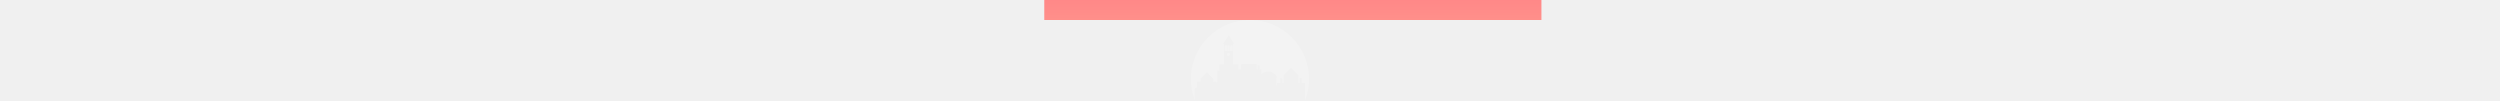
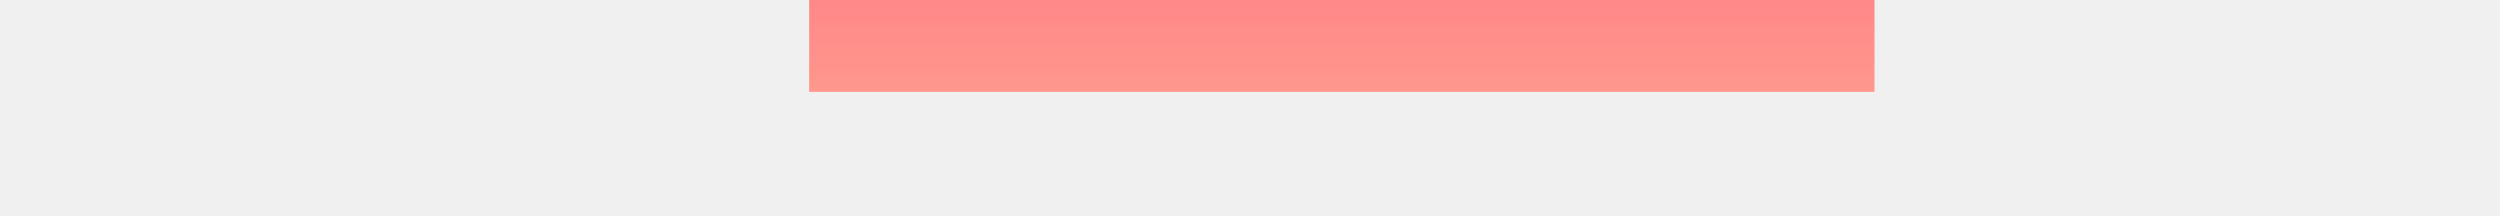
- <svg xmlns="http://www.w3.org/2000/svg" width="1740" height="70" viewBox="0 0 1440 352" fill="none">
-   <rect width="1740" height="70" fill="url(#paint0_linear_3281_22729)" />
-   <path fill-rule="evenodd" clip-rule="evenodd" d="M534.118 305.754L526.92 309.135V351.447C517.964 328.3 513 303.166 513 276.858C513 162.613 605.613 70 719.858 70C834.096 70 926.702 162.613 926.702 276.858C926.702 303.292 921.69 328.541 912.652 351.78V291.015H900.472V272.858H893.887V291.015H889.001V263.321L863.376 237.537L837.751 263.321V291.015H832.581V273.59H825.996V291.015H814.1V298.492H811.587V272.289H815.23L814.417 270.429C809.046 258.16 796.934 250.23 783.559 250.23C774.337 250.23 765.717 254.001 759.491 260.363V242.936H753.418V229.035H746.833V242.936H743.608V224.316H689.029V242.936H679.058V225.142H660.726V155.378C660.726 155.055 660.672 154.748 660.574 154.47L662.576 154.456C663.421 154.451 663.94 153.529 663.507 152.804L646.63 124.503C646.216 123.809 645.218 123.788 644.776 124.464L626.115 153.013C625.637 153.743 626.165 154.71 627.037 154.704L629.21 154.689C629.154 154.906 629.124 155.138 629.124 155.378V225.142H612.983V246.894H605.569V288.419H602.269V285.946H591.507V275.564L569.264 253.182L547.02 275.564V285.946H534.118V305.754Z" fill="white" fill-opacity="0.2" />
-   <path d="M644.5 196C647.538 196 650 193.538 650 190.5C650 187.462 647.538 185 644.5 185C641.462 185 639 187.462 639 190.5C639 193.538 641.462 196 644.5 196Z" fill="white" fill-opacity="0.2" />
-   <path fill-rule="evenodd" clip-rule="evenodd" d="M639.213 161.584C639.213 161.584 639.213 161.583 639.213 161.583C639.213 159.604 637.375 158 635.107 158C632.839 158 631 159.604 631 161.583C631 161.583 631 161.584 631 161.584H631V178.407H639.219V161.584H639.213Z" fill="white" fill-opacity="0.2" />
-   <path fill-rule="evenodd" clip-rule="evenodd" d="M649.003 161.584C649.003 161.584 649.003 161.583 649.003 161.583C649.003 159.604 647.165 158 644.897 158C642.629 158 640.79 159.604 640.79 161.583C640.79 161.612 640.79 161.642 640.791 161.671V178.407H649.01V161.584H649.003Z" fill="white" fill-opacity="0.2" />
-   <path fill-rule="evenodd" clip-rule="evenodd" d="M658.795 161.584C658.795 161.584 658.795 161.583 658.795 161.583C658.795 159.604 656.957 158 654.689 158C652.421 158 650.582 159.604 650.582 161.583C650.582 161.583 650.582 161.584 650.582 161.584H650.581V178.407H658.8V161.584H658.795Z" fill="white" fill-opacity="0.2" />
+ <svg xmlns="http://www.w3.org/2000/svg" width="1740" height="150" viewBox="0 0 1440 352" fill="none">
+   <rect width="1740" height="150" fill="url(#paint0_linear_3281_22729)" />
  <defs>
    <linearGradient id="paint0_linear_3281_22729" x1="720" y1="0" x2="720" y2="352" gradientUnits="userSpaceOnUse">
      <stop stop-color="#FF8888" />
      <stop offset="1" stop-color="#FFAC92" />
    </linearGradient>
  </defs>
</svg>
